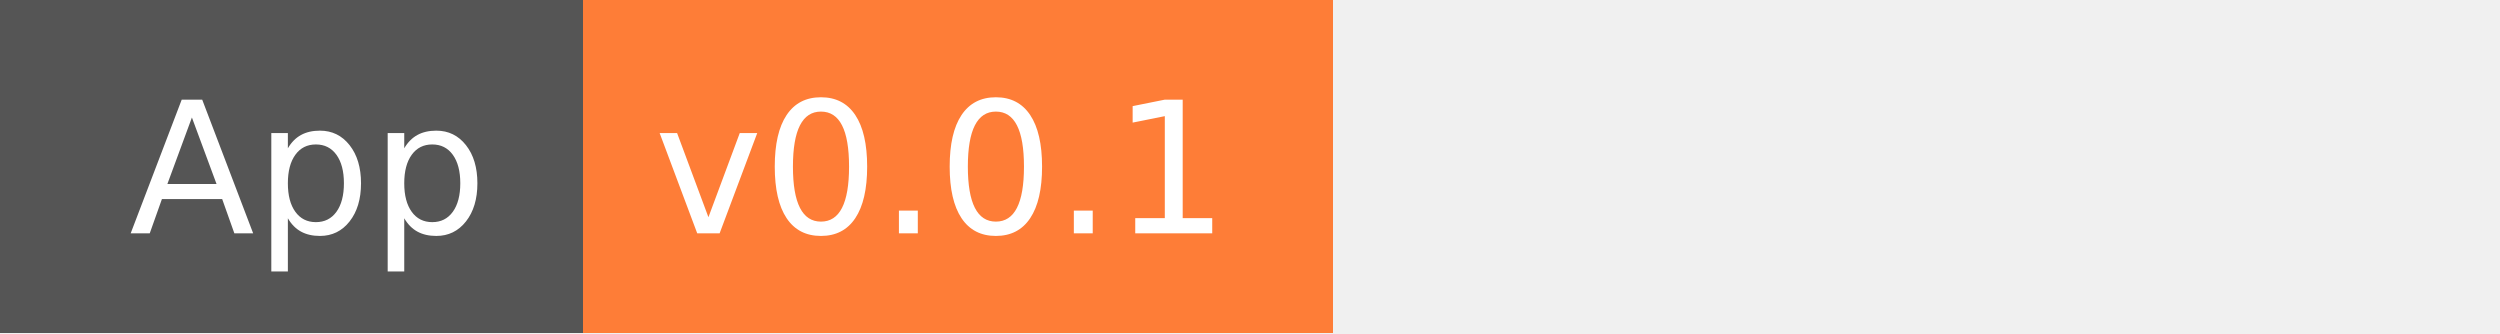
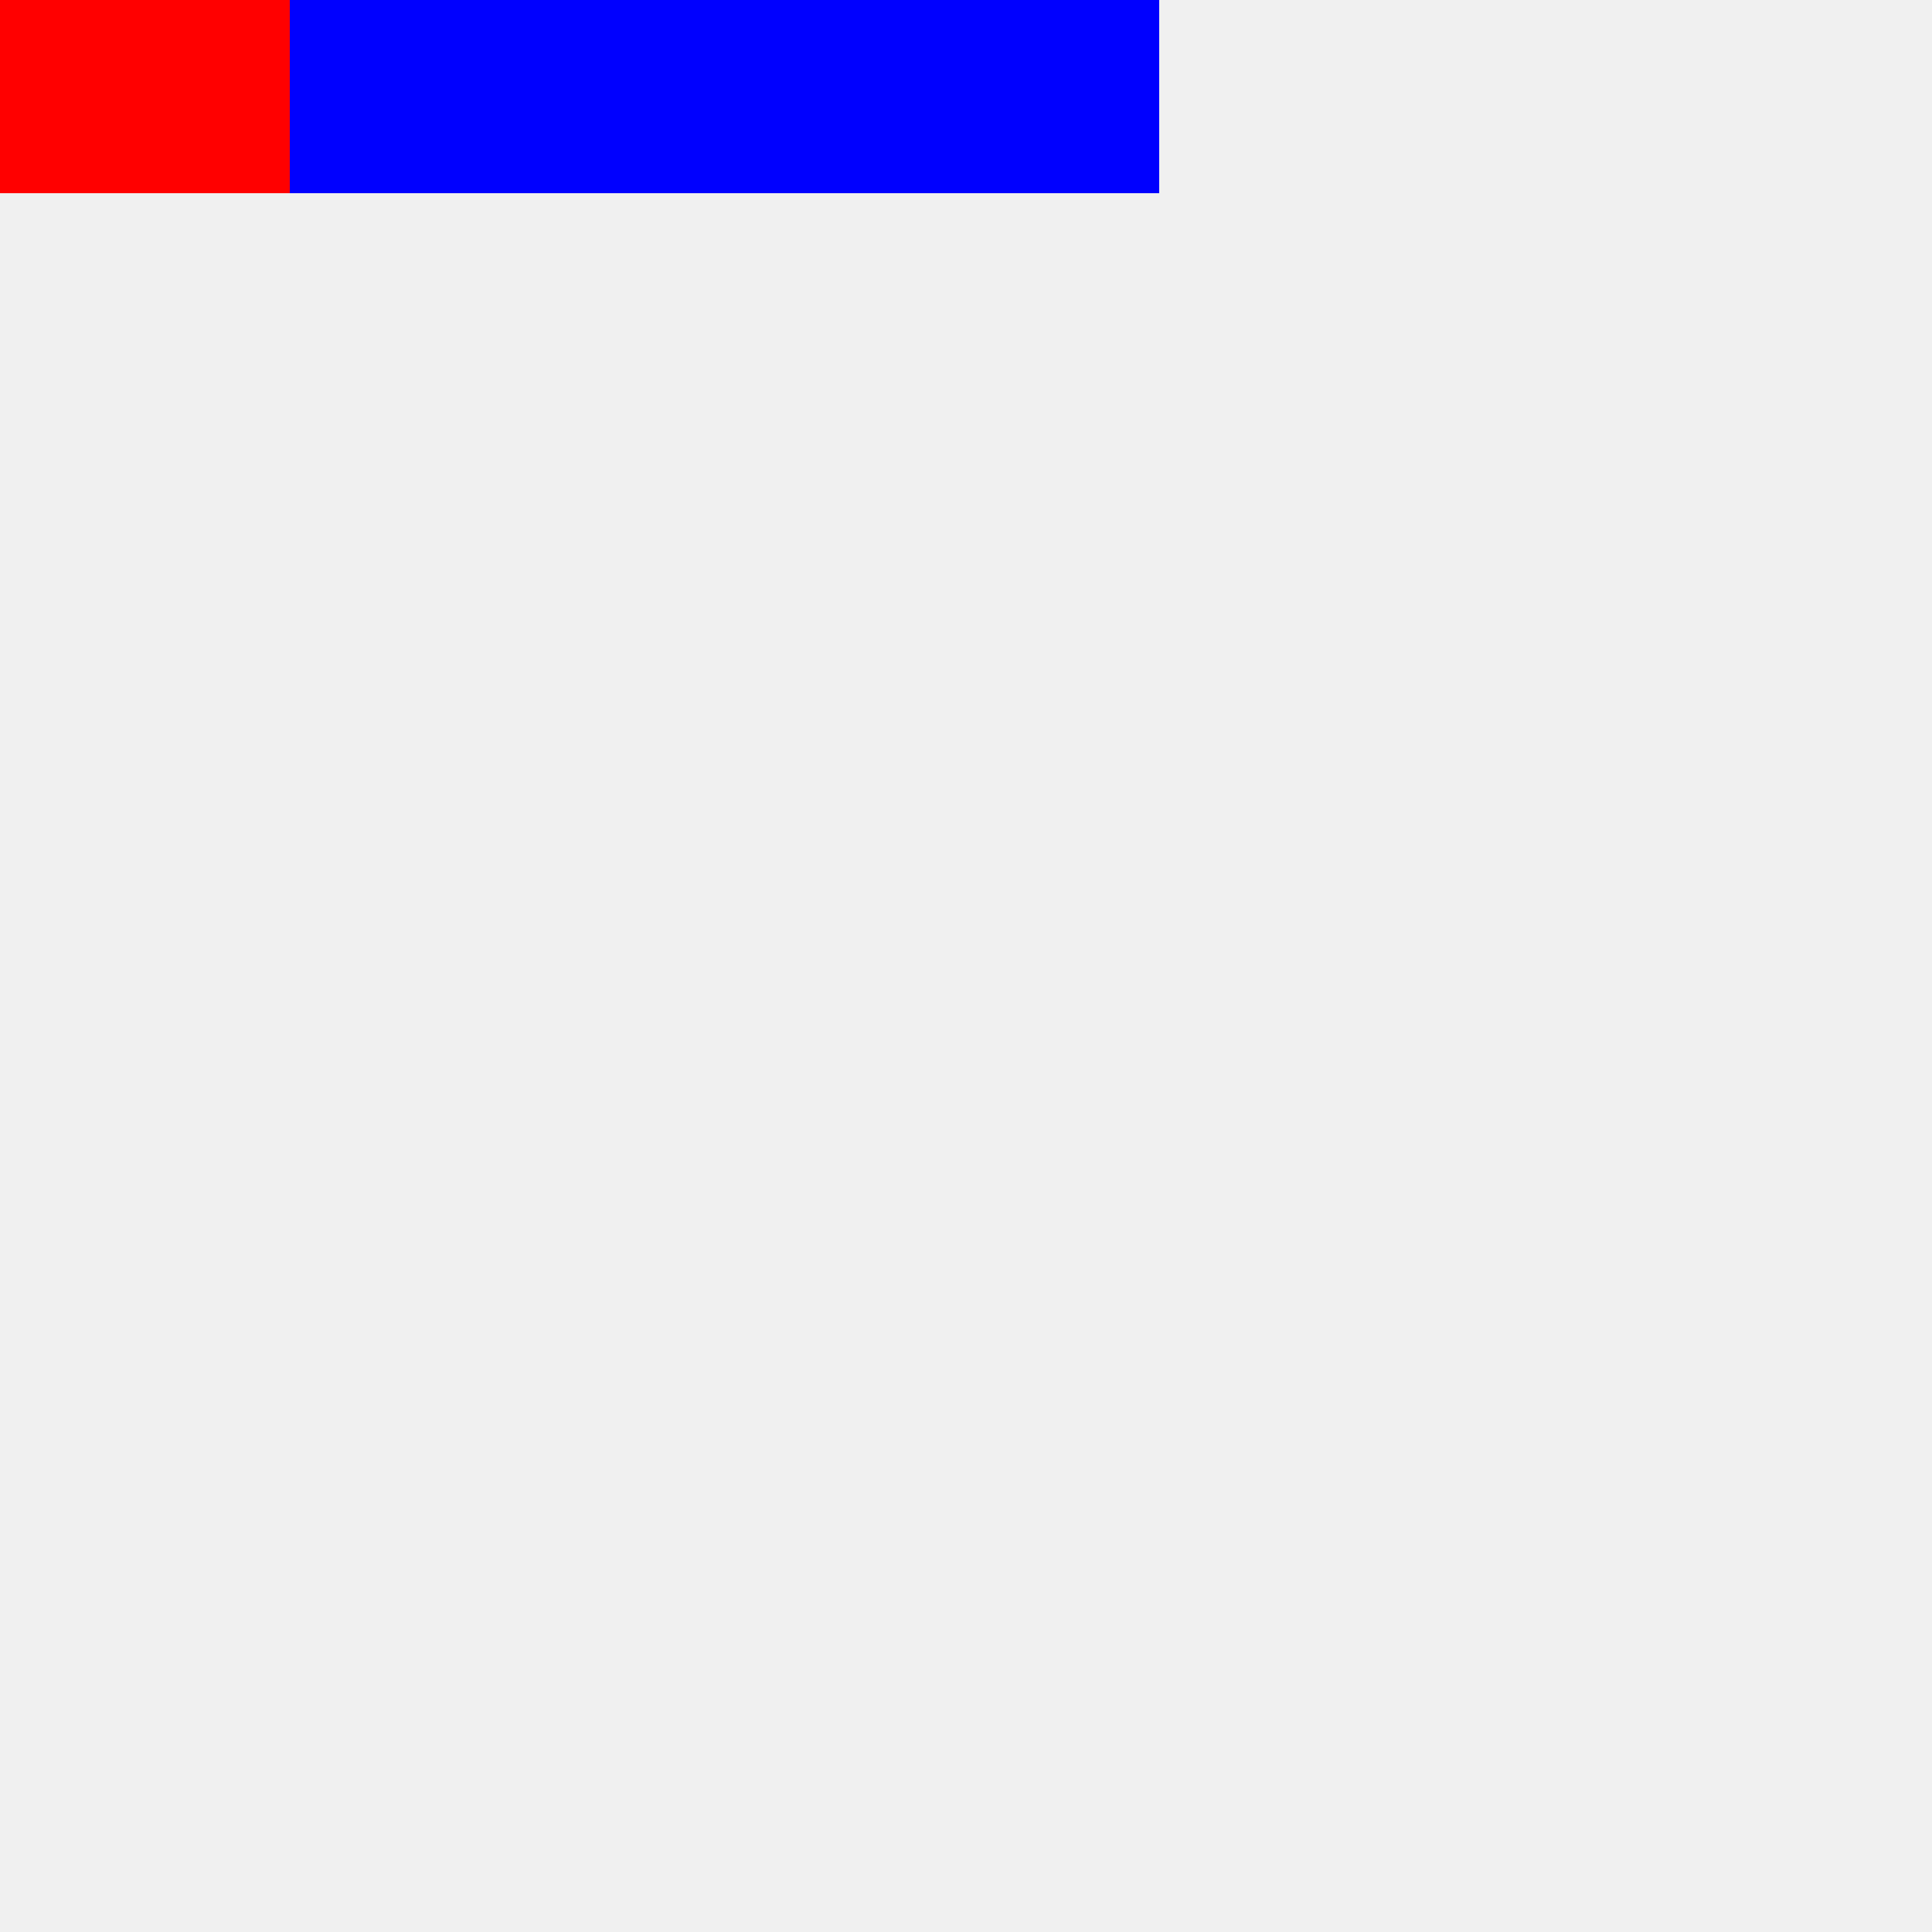
- <svg xmlns="http://www.w3.org/2000/svg" width="150" height="20">
-   <g shape-rendering="crispEdges">
-     <path fill="#555" d="M0 0h35v20H0z" />
-     <path fill="#fe7d37" d="M35 0h45v20H35z" />
-   </g>
-   <g fill="#fff" text-anchor="middle" font-family="DejaVu Sans,Verdana,Geneva,sans-serif" font-size="110">
-     <text x="185" y="140" transform="scale(.1)" textLength="250">App</text>
-     <text x="565" y="140" transform="scale(.1)" textLength="350">v0.0.1</text>
+ <svg xmlns="http://www.w3.org/2000/svg" viewBox="20 10 100 100">
+   <g shape-rendering="crispEdges" width="400">
+     <path fill="red" d="M0 0h35v20H0z" />
+     <path fill="gray" d="M35 0h45v20H35z" />
+     <path fill="blue" d="M35 0h45v20H35z" />
  </g>
</svg>
